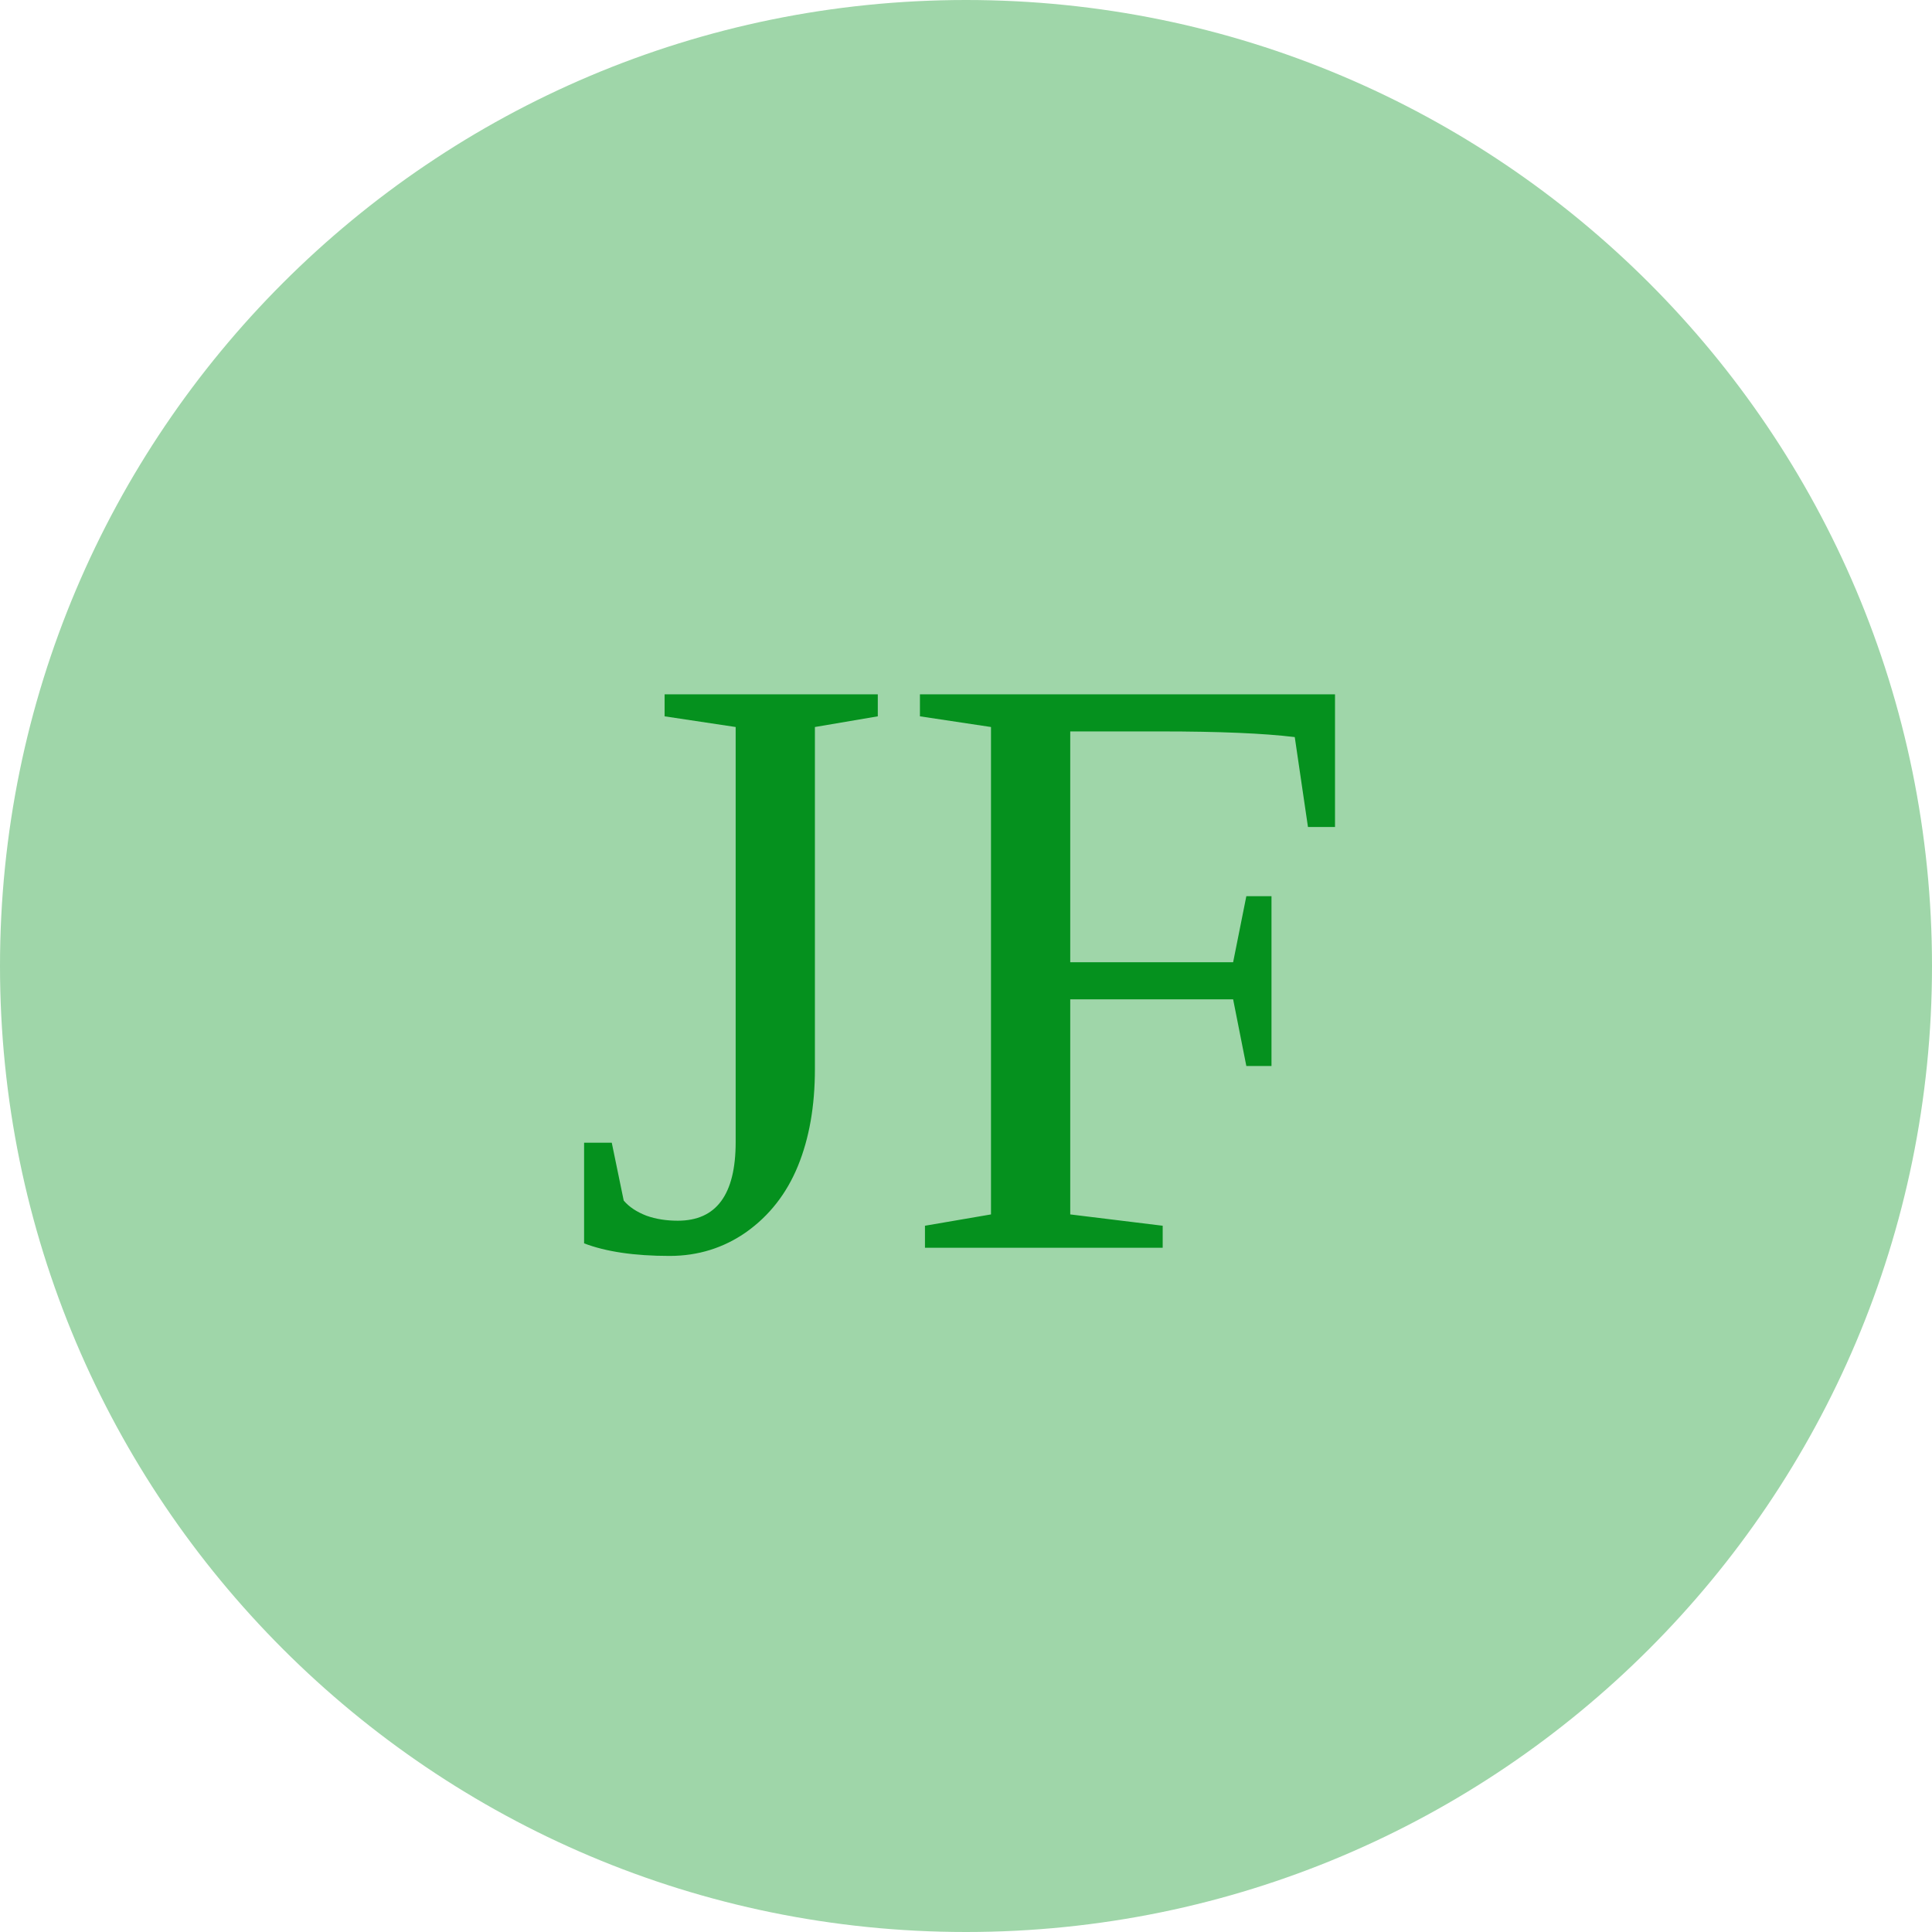
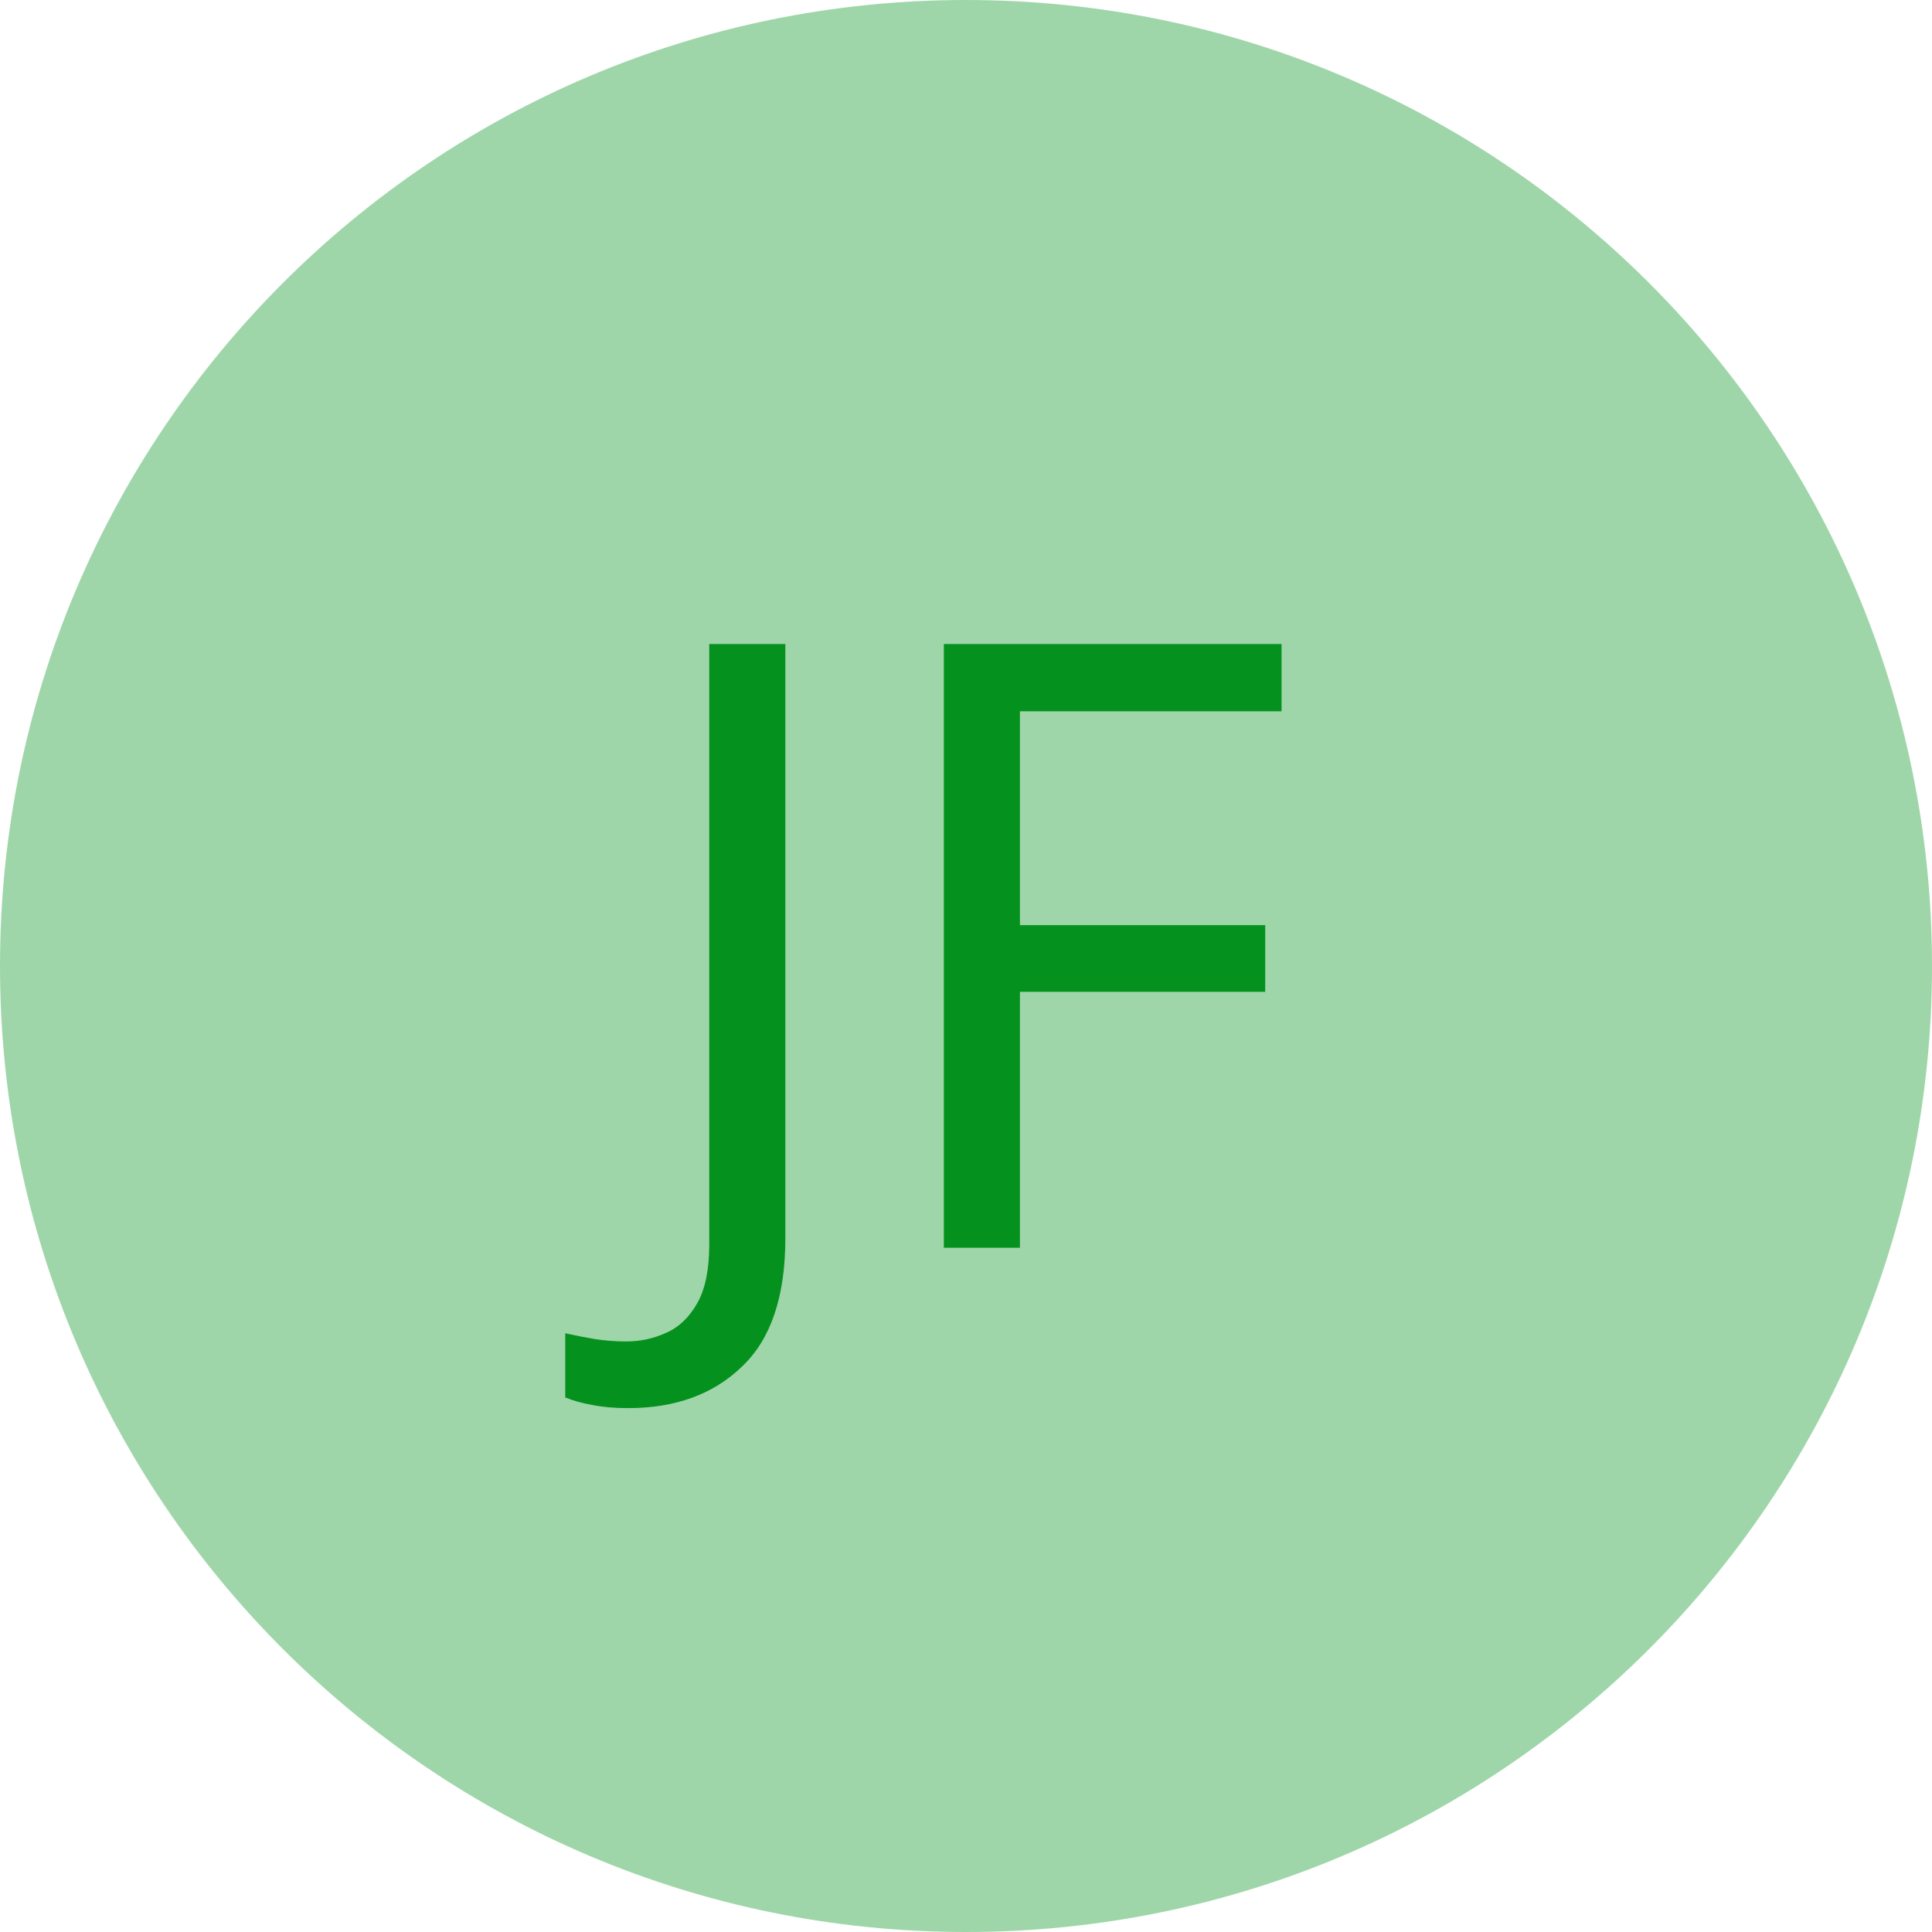
<svg xmlns="http://www.w3.org/2000/svg" width="48" height="48">
-   <defs>
-     <style type="text/css">
- 
- text { text-anchor:middle;dominant-baseline:auto;font-family:,sans-serif;font-size:21px;fill:#05911e }
- 
- </style>
-   </defs>
  <circle cx="24" cy="24" r="24" fill="#9fd6a9" stroke="#8a948c" stroke-width="0" stroke-dasharray="none" />
-   <text x="24" y="31">JF</text>
+   <text x="24" y="31" text-anchor="middle" font-family="sans-serif" font-size="21" fill="#05911e">JF</text>
</svg>
